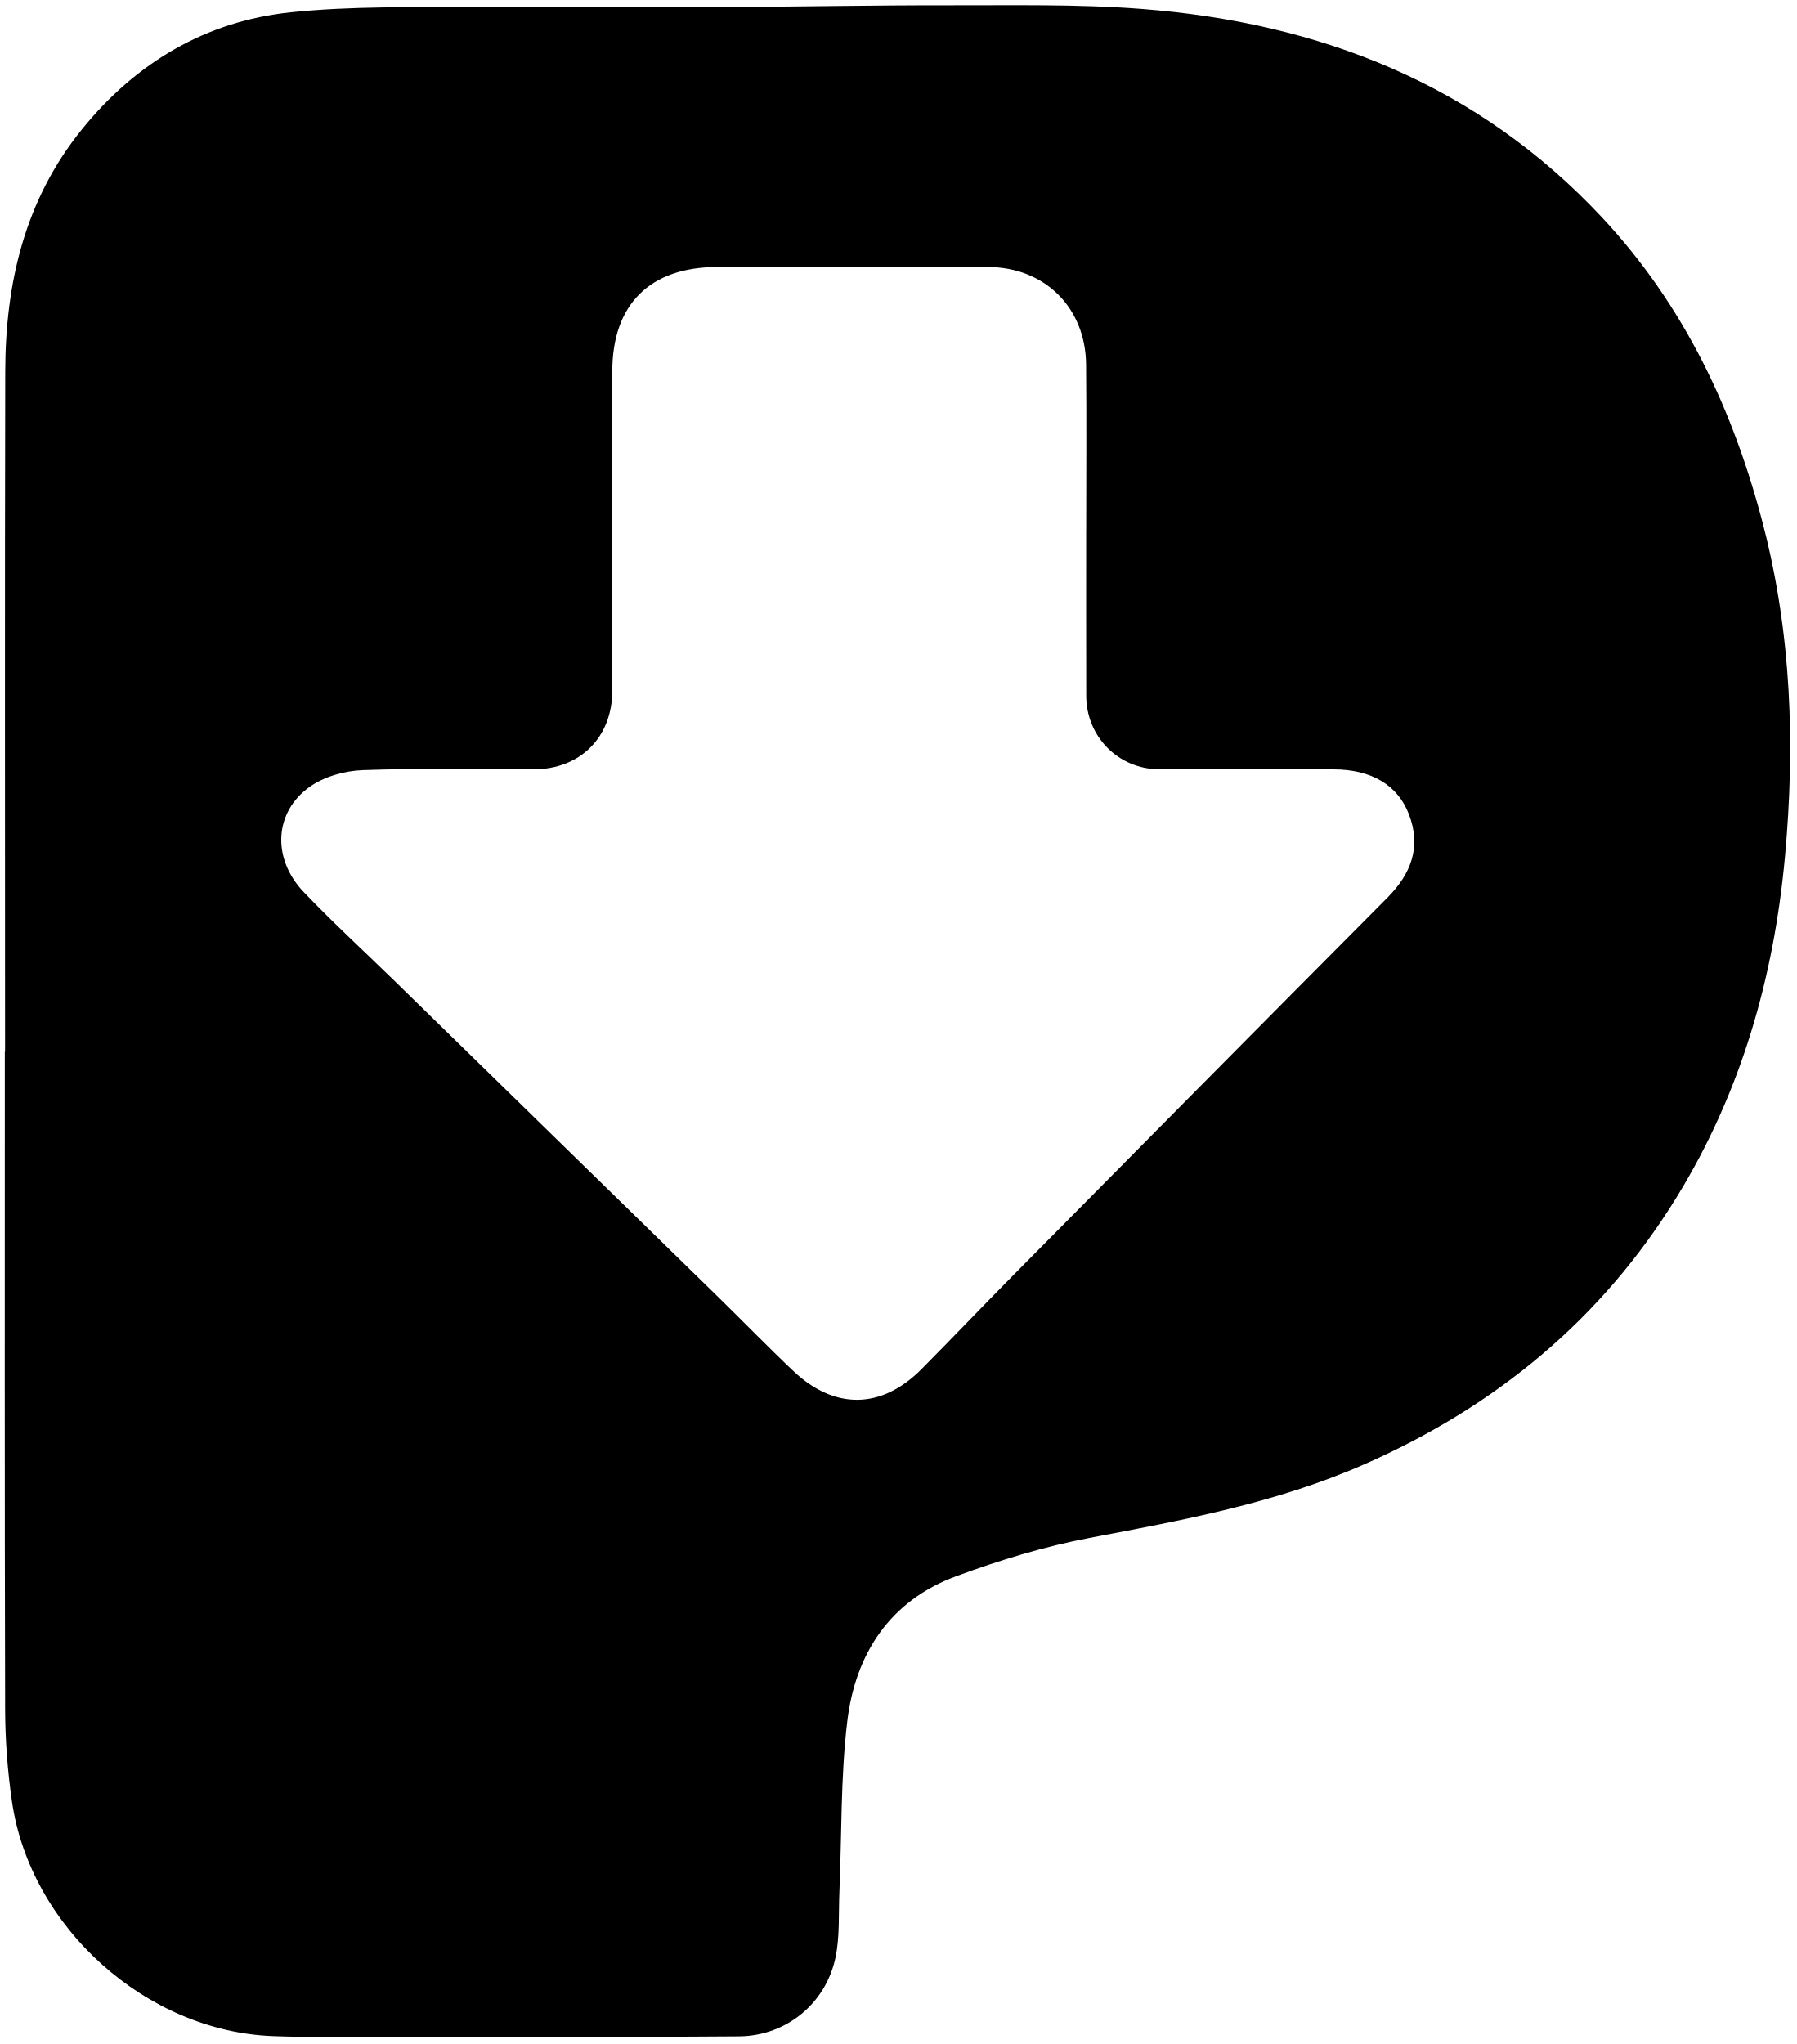
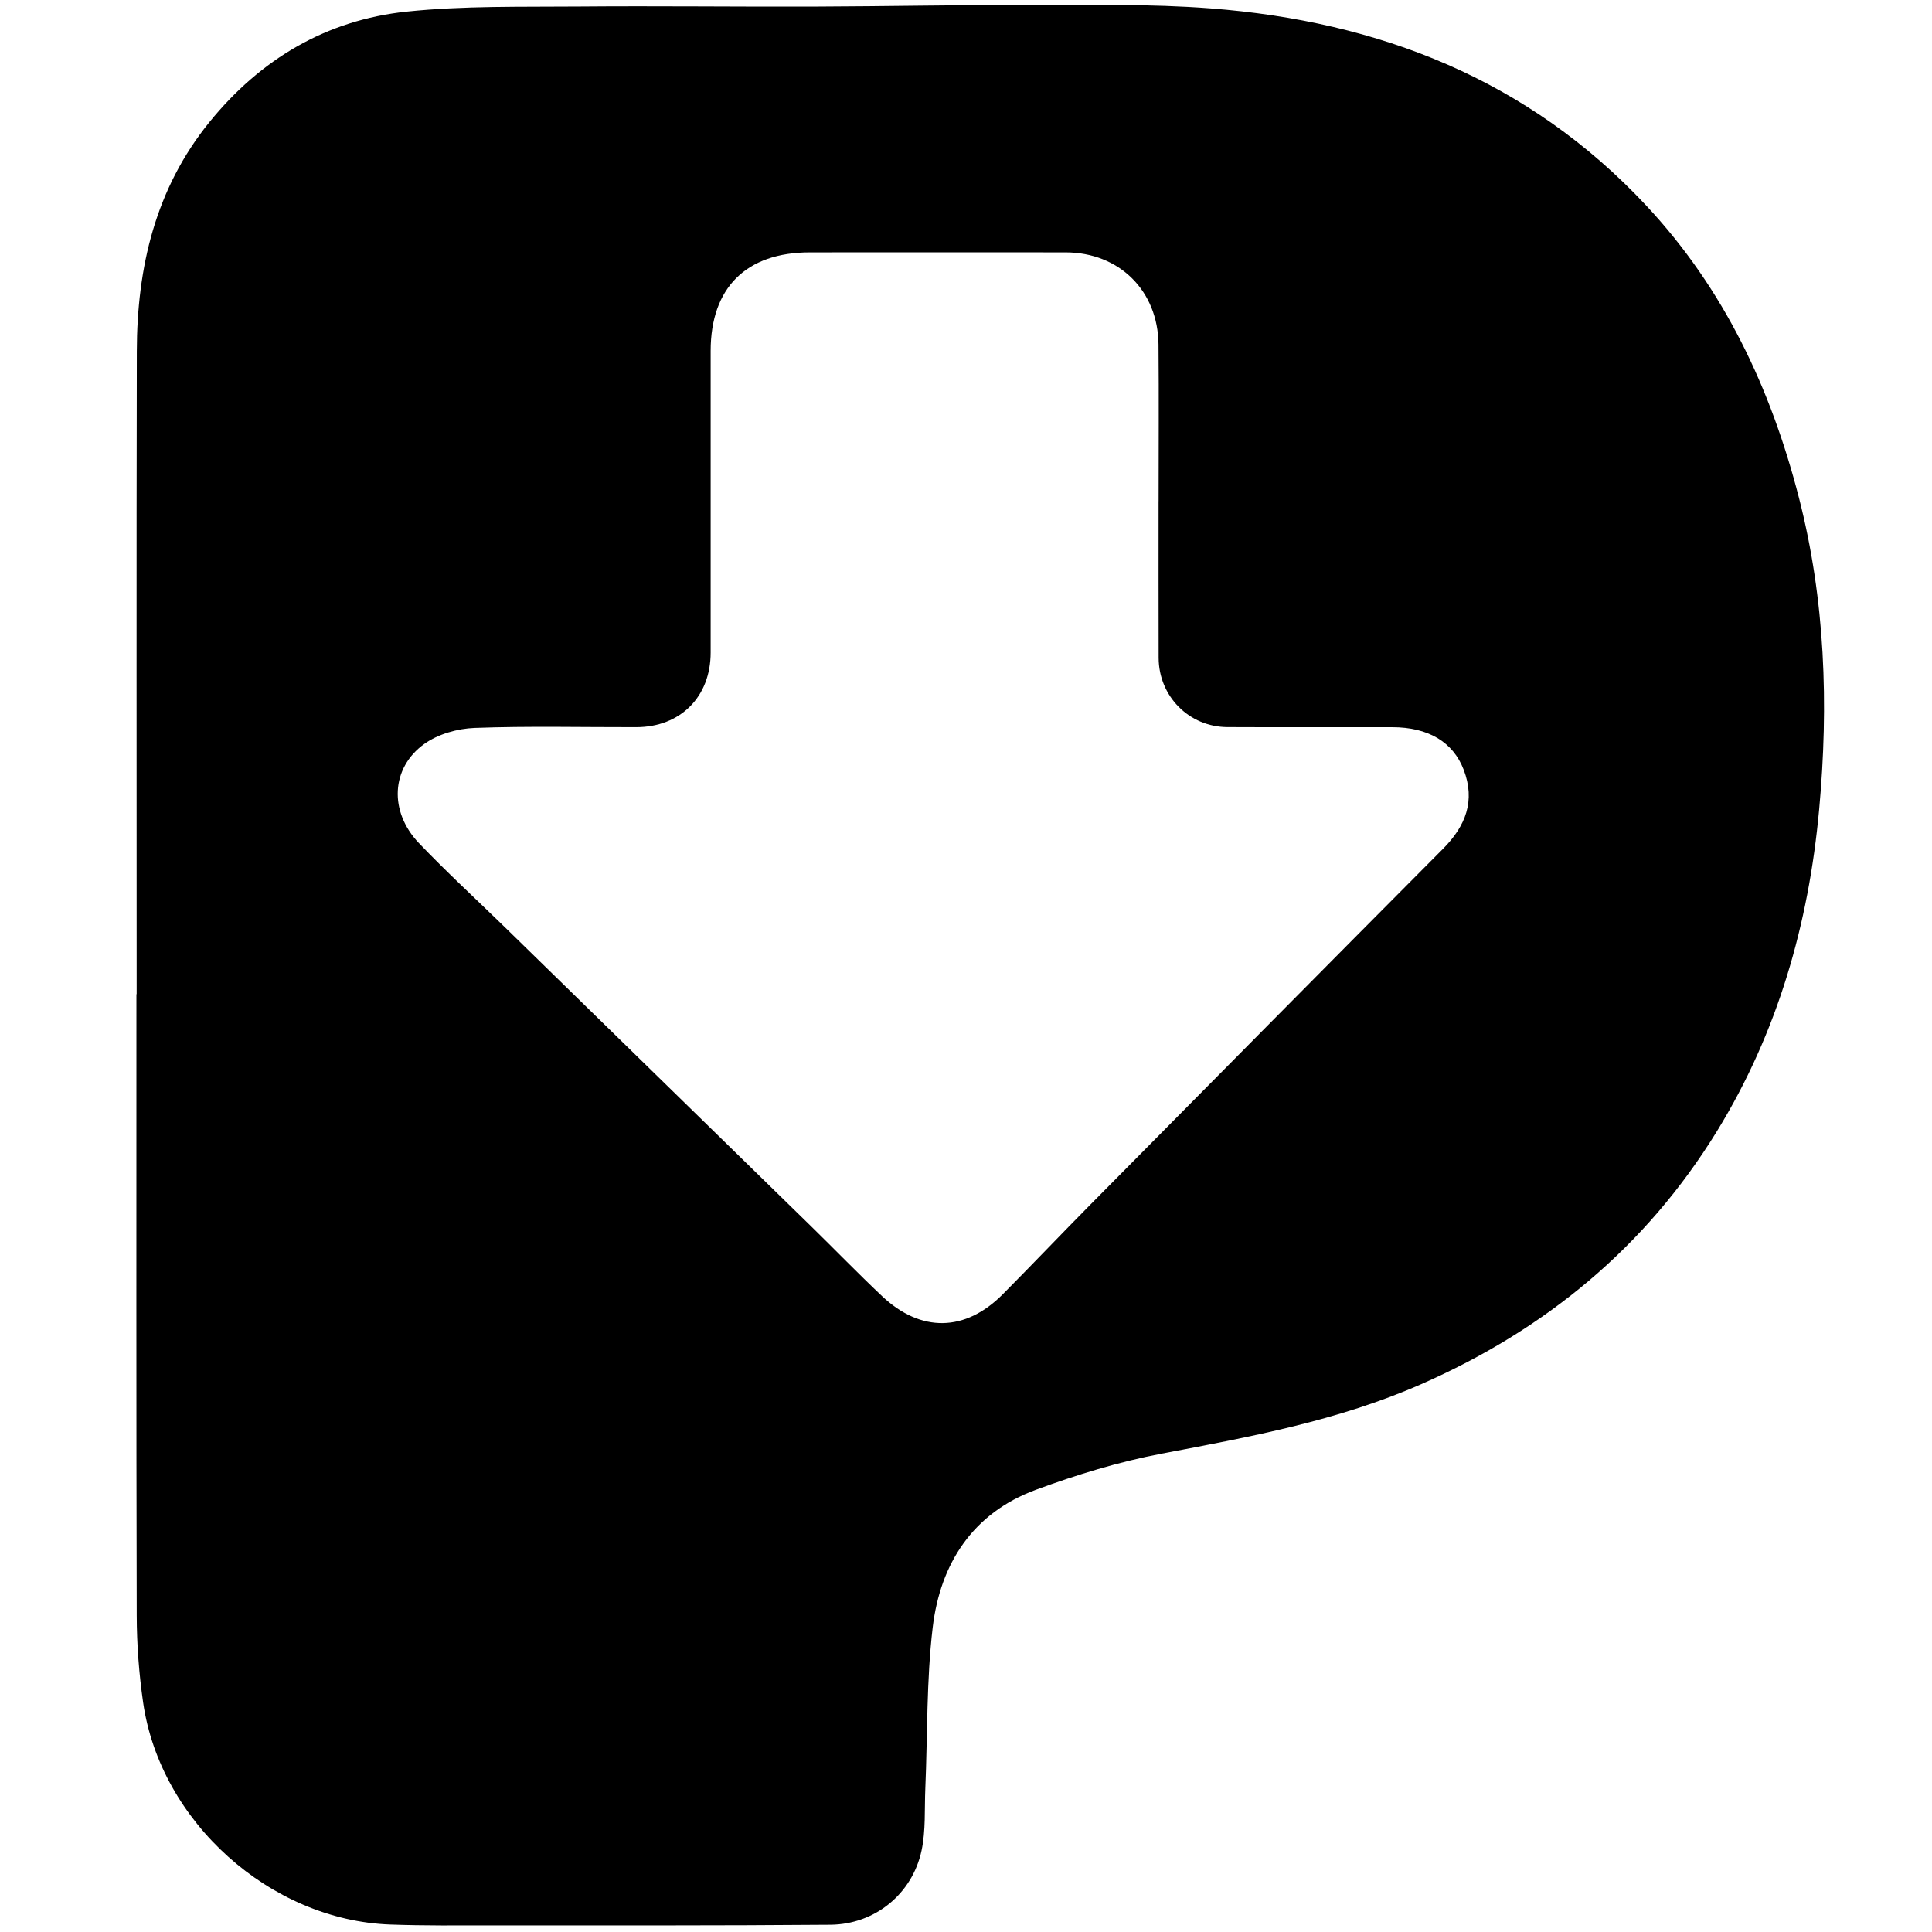
- <svg xmlns="http://www.w3.org/2000/svg" id="PullMC_Logo" data-name="PullMC_Logo" viewBox="0 0 515 586" style="color: #000000;">
-   <path d="M1.45,301.55c0-65-.09-130.01.05-195.01.05-25.4,5.6-49.24,22.02-69.5C39,17.94,58.98,6.07,83.36,3.52c17.33-1.81,34.91-1.39,52.38-1.54,23.83-.2,47.67.1,71.5.02,21.65-.07,43.3-.53,64.95-.49,18.32.04,36.7-.37,54.93,1.03,51.19,3.92,96.52,21.6,132.25,59.86,23.52,25.18,37.73,55.38,46.24,88.45,8.02,31.16,9.08,62.84,6.16,94.68-3.18,34.73-12.59,67.62-30.98,97.55-21.62,35.2-52.03,60.17-89.67,76.74-25.2,11.1-51.96,16-78.78,21.09-12.98,2.47-25.81,6.4-38.21,10.98-19.06,7.05-28.93,22.33-31.23,41.74-1.91,16.13-1.55,32.53-2.24,48.81-.27,6.3.16,12.77-1.14,18.86-2.82,13.17-14.16,22.39-27.63,22.5-34.16.28-68.33.19-102.5.2-10.33,0-20.67.11-30.99-.26-36.44-1.29-69.78-31.17-74.99-67.37-1.25-8.69-1.92-17.54-1.94-26.32-.16-62.84-.09-125.67-.09-188.51h.06ZM311.42,152.02c0-15.83.11-31.67-.03-47.5-.14-16.37-11.91-27.96-28.21-27.97-25.84-.03-51.67-.01-77.51,0-19.33,0-30.11,10.71-30.12,29.89,0,30.5,0,61,0,91.5,0,13.41-9.16,22.6-22.57,22.62-16.33.03-32.68-.37-49,.23-5.19.19-11.09,1.86-15.25,4.83-10.2,7.29-10.76,20.58-1.68,30.09,8.39,8.79,17.37,17.02,26.08,25.52,31,30.27,62,60.54,92.99,90.82,7.15,6.99,14.11,14.18,21.38,21.05,11.8,11.15,25.29,10.92,36.66-.54,8.92-8.99,17.65-18.17,26.55-27.17,35.63-36.02,71.27-72.04,107-107.96,6.86-6.9,9.84-14.55,6.25-23.95-3.23-8.46-10.81-12.9-21.65-12.91-16.67-.02-33.34.05-50-.03-11.65-.05-20.85-9.34-20.88-21.02-.05-15.83-.01-31.67-.02-47.5Z" />
+ <svg xmlns="http://www.w3.org/2000/svg" id="PullMC_Logo" data-name="PullMC_Logo" viewBox="0 0 586 586" style="color: #000000;">
+   <g transform="translate(40 0)">
+     <path d="M1.45,301.55c0-65-.09-130.01.05-195.01.05-25.4,5.6-49.24,22.02-69.5C39,17.94,58.98,6.07,83.36,3.52c17.33-1.81,34.91-1.39,52.38-1.54,23.83-.2,47.67.1,71.5.02,21.65-.07,43.3-.53,64.95-.49,18.32.04,36.7-.37,54.93,1.03,51.19,3.92,96.52,21.6,132.25,59.86,23.52,25.18,37.73,55.38,46.24,88.45,8.02,31.16,9.08,62.84,6.16,94.68-3.18,34.73-12.59,67.62-30.98,97.55-21.62,35.2-52.03,60.17-89.67,76.74-25.2,11.1-51.96,16-78.78,21.09-12.98,2.47-25.81,6.4-38.21,10.98-19.06,7.05-28.93,22.33-31.23,41.74-1.91,16.13-1.55,32.53-2.24,48.81-.27,6.3.16,12.77-1.14,18.86-2.82,13.17-14.16,22.39-27.63,22.5-34.16.28-68.33.19-102.5.2-10.33,0-20.67.11-30.99-.26-36.44-1.29-69.78-31.17-74.99-67.37-1.25-8.69-1.92-17.54-1.94-26.32-.16-62.84-.09-125.67-.09-188.51h.06ZM311.42,152.02c0-15.83.11-31.67-.03-47.5-.14-16.37-11.91-27.96-28.21-27.97-25.84-.03-51.67-.01-77.51,0-19.33,0-30.11,10.71-30.12,29.89,0,30.5,0,61,0,91.5,0,13.41-9.16,22.6-22.57,22.62-16.33.03-32.68-.37-49,.23-5.19.19-11.09,1.86-15.25,4.83-10.2,7.29-10.76,20.58-1.68,30.09,8.39,8.79,17.37,17.02,26.08,25.52,31,30.27,62,60.54,92.99,90.82,7.15,6.99,14.11,14.18,21.38,21.05,11.8,11.15,25.29,10.92,36.66-.54,8.92-8.99,17.65-18.17,26.55-27.17,35.63-36.02,71.27-72.04,107-107.96,6.86-6.9,9.84-14.55,6.25-23.95-3.23-8.46-10.81-12.9-21.65-12.91-16.67-.02-33.34.05-50-.03-11.65-.05-20.85-9.34-20.88-21.02-.05-15.83-.01-31.67-.02-47.5Z" />
+   </g>
</svg>
